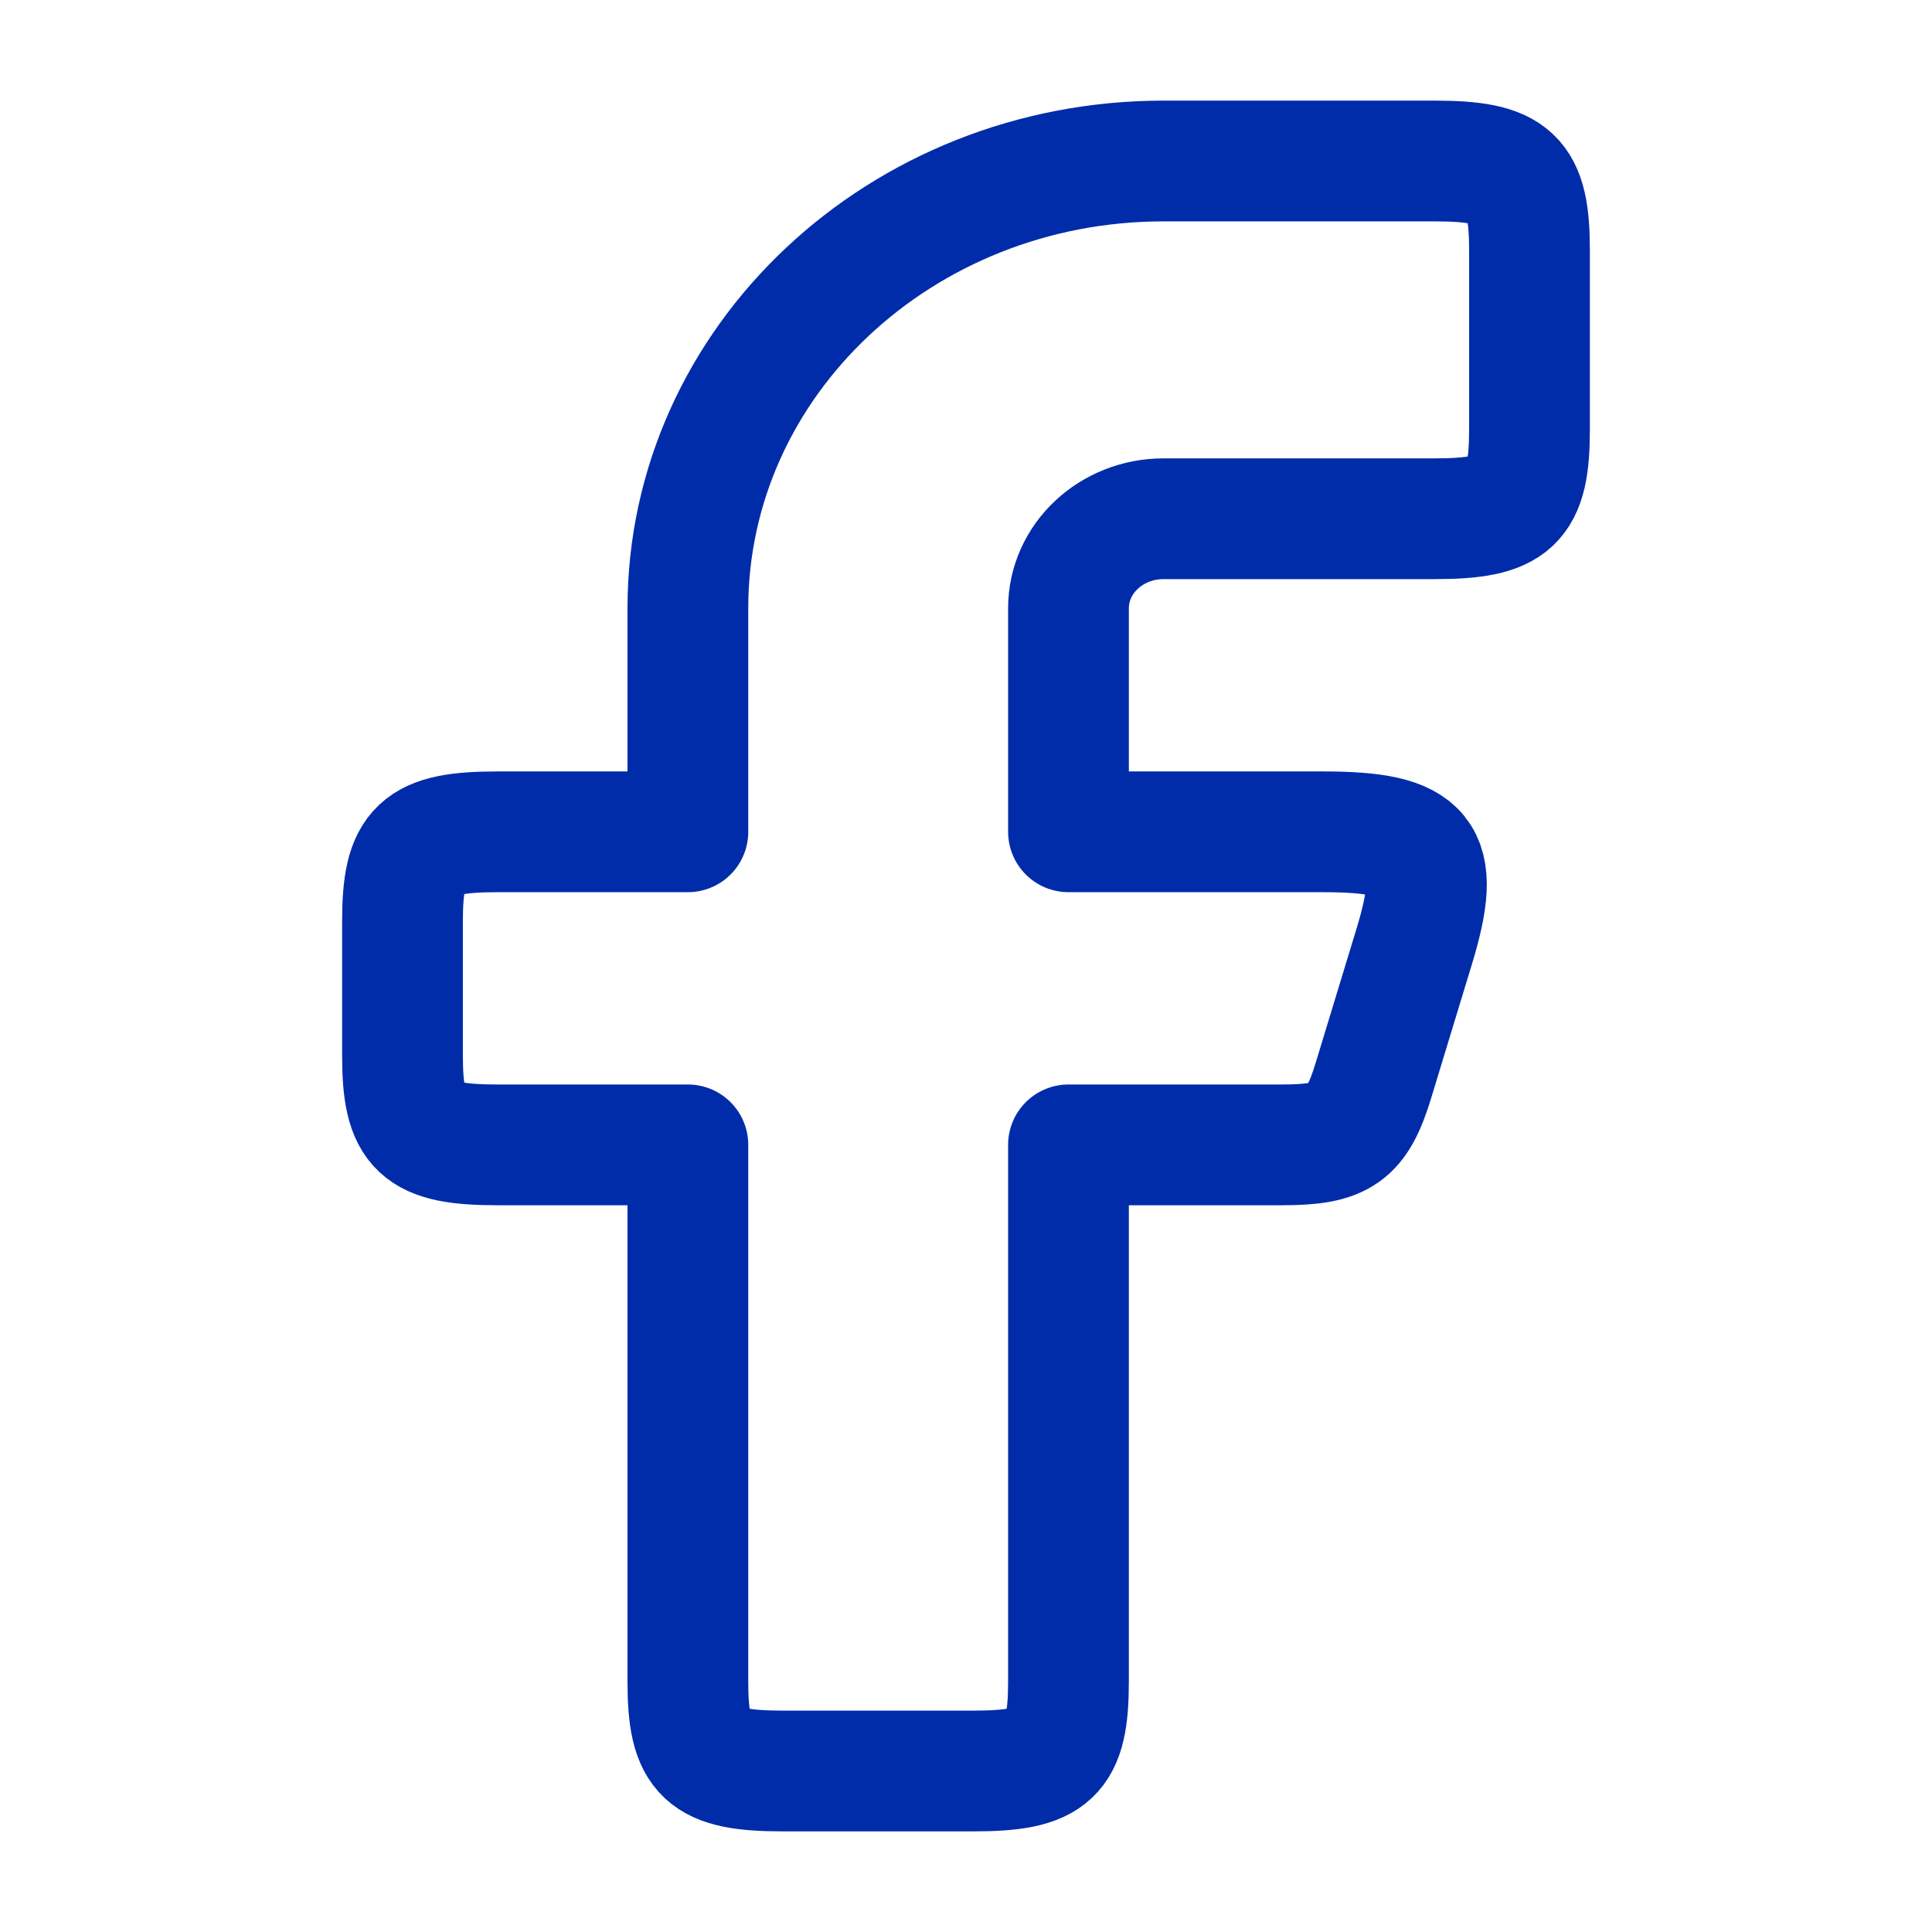
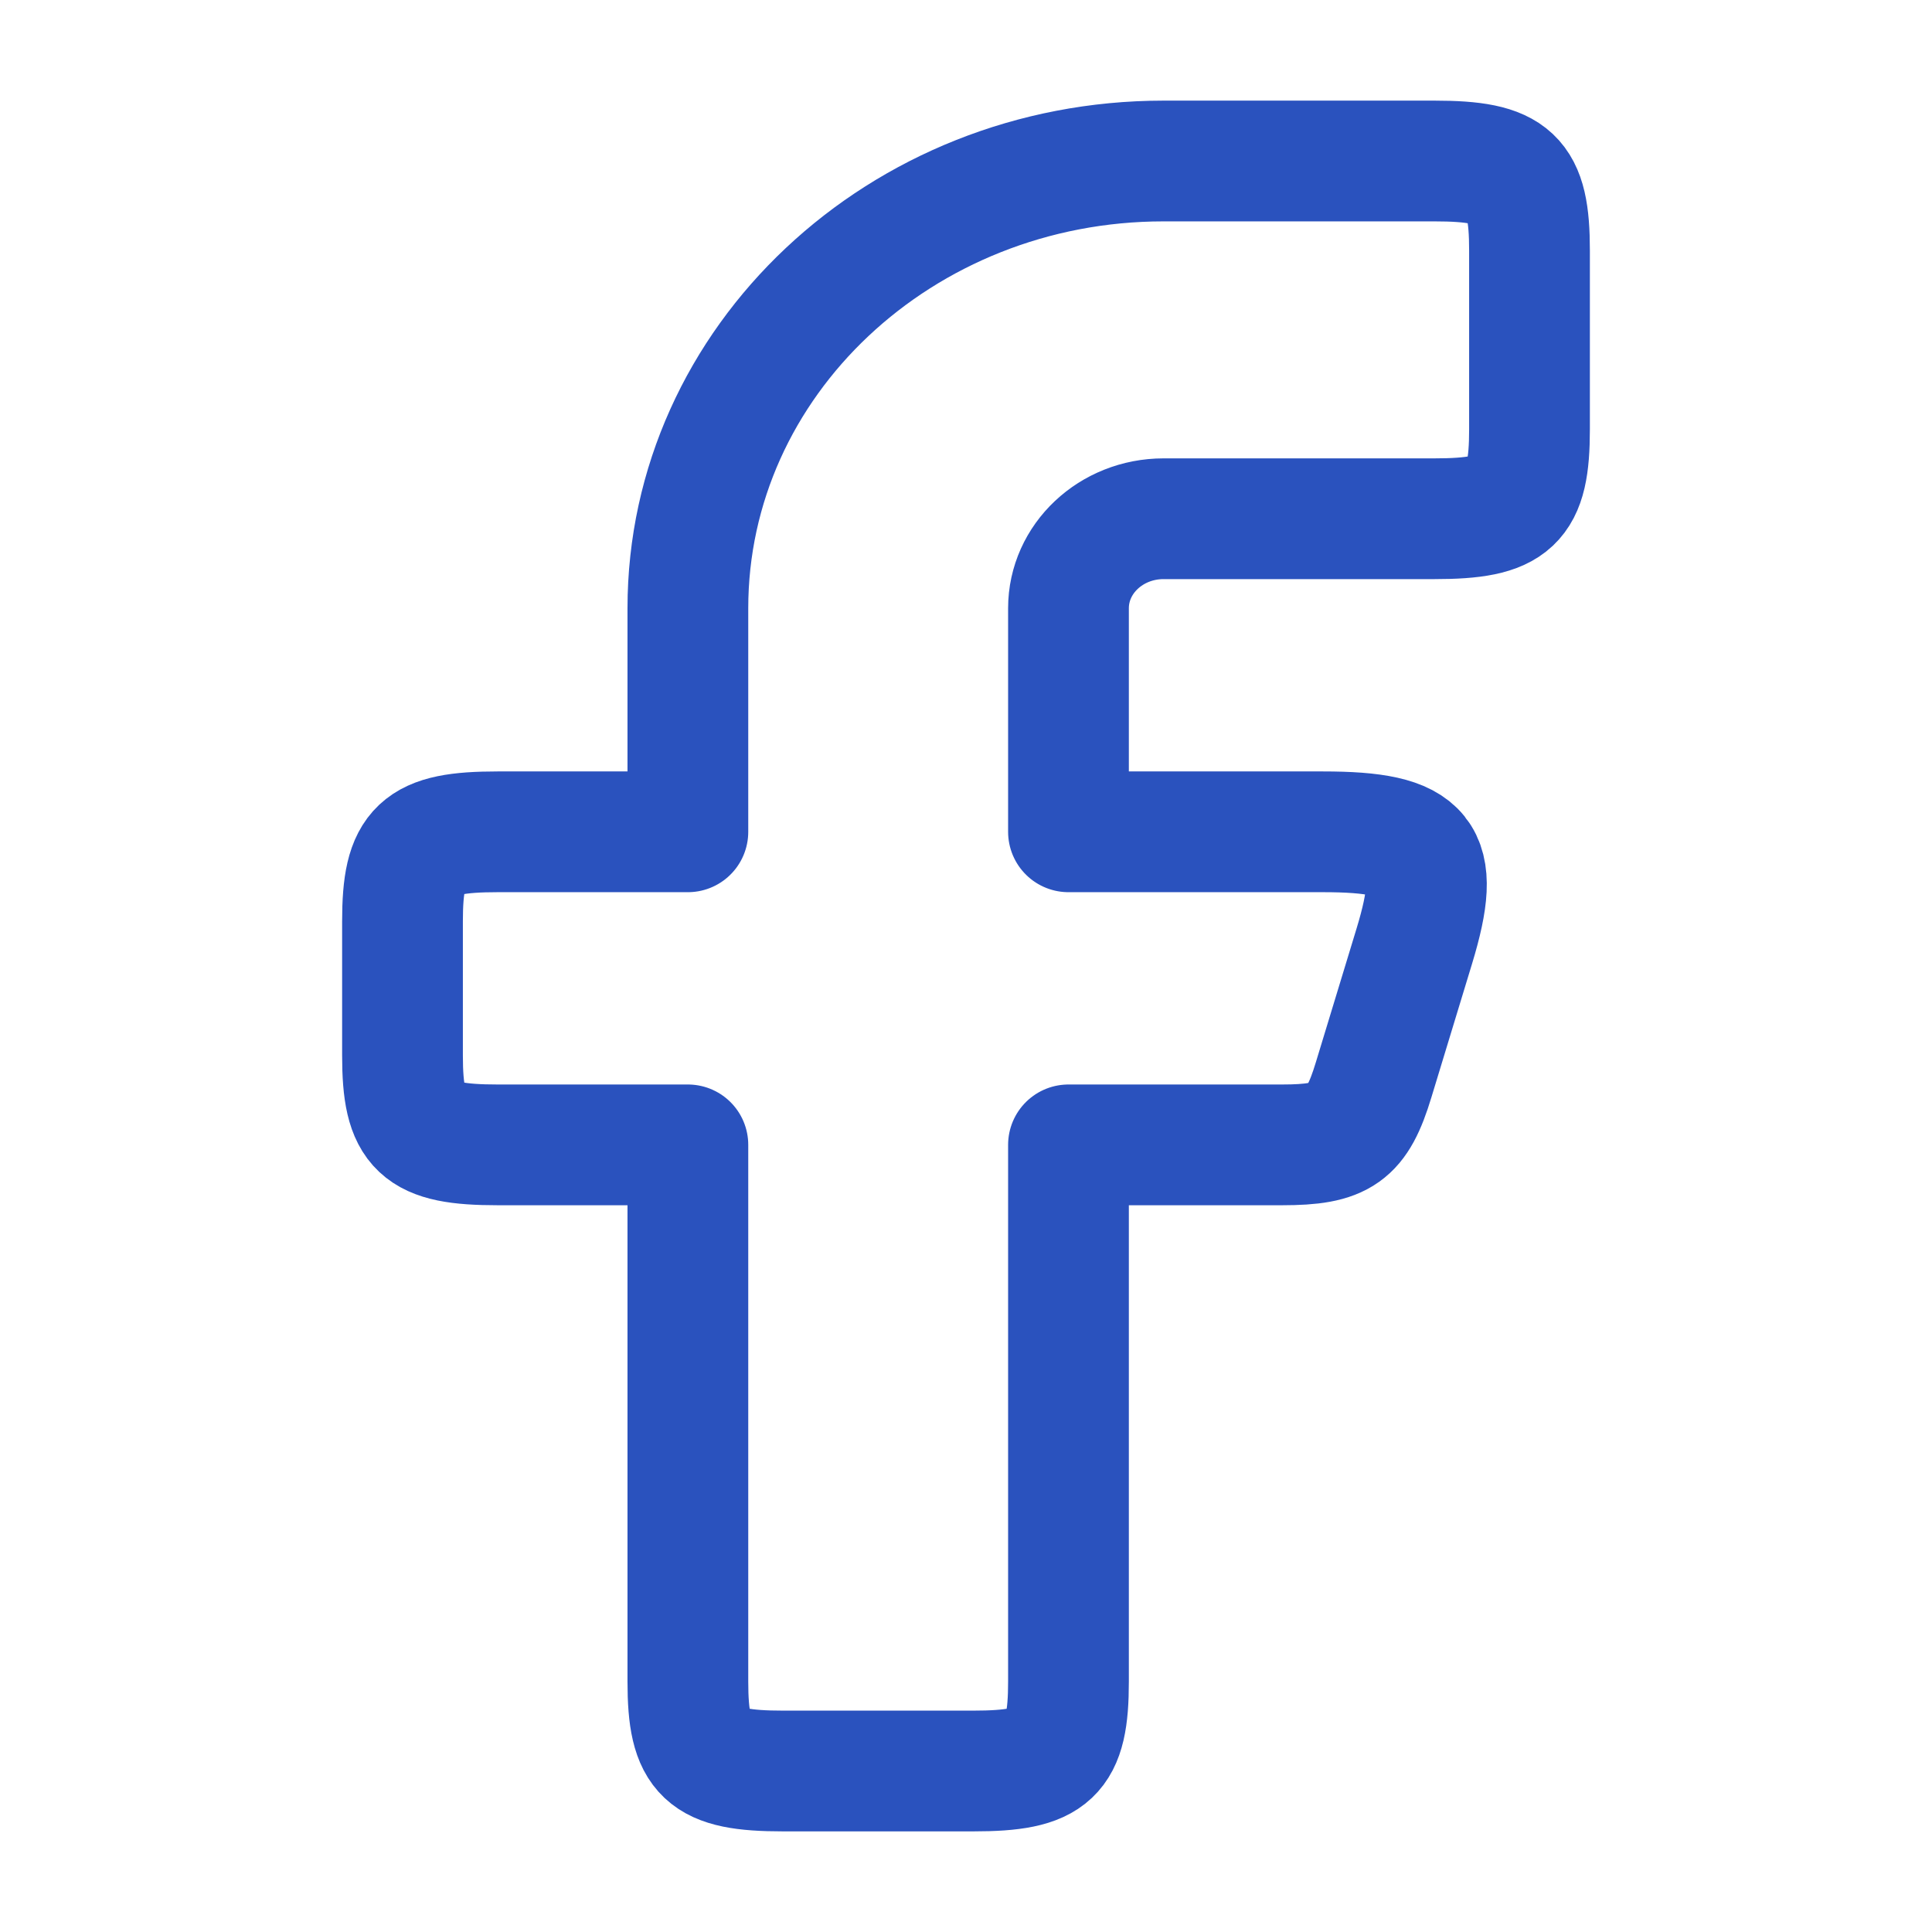
- <svg xmlns="http://www.w3.org/2000/svg" viewBox="0 0 24 24" width="30" height="30" color="#002ca9" fill="none">
+ <svg xmlns="http://www.w3.org/2000/svg" viewBox="0 0 24 24" width="30" height="30" color="#2a52be" fill="none">
  <path fill-rule="evenodd" clip-rule="evenodd" d="M6.182 10.333C5.204 10.333 5 10.525 5 11.444V13.111C5 14.03 5.204 14.222 6.182 14.222H8.545V20.889C8.545 21.808 8.75 22 9.727 22H12.091C13.069 22 13.273 21.808 13.273 20.889V14.222H15.927C16.668 14.222 16.859 14.087 17.063 13.416L17.57 11.75C17.919 10.601 17.703 10.333 16.433 10.333H13.273V7.556C13.273 6.942 13.802 6.444 14.454 6.444H17.818C18.796 6.444 19 6.253 19 5.333V3.111C19 2.192 18.796 2 17.818 2H14.454C11.191 2 8.545 4.487 8.545 7.556V10.333H6.182Z" stroke="currentColor" stroke-width="1.5" stroke-linejoin="round" />
</svg>
